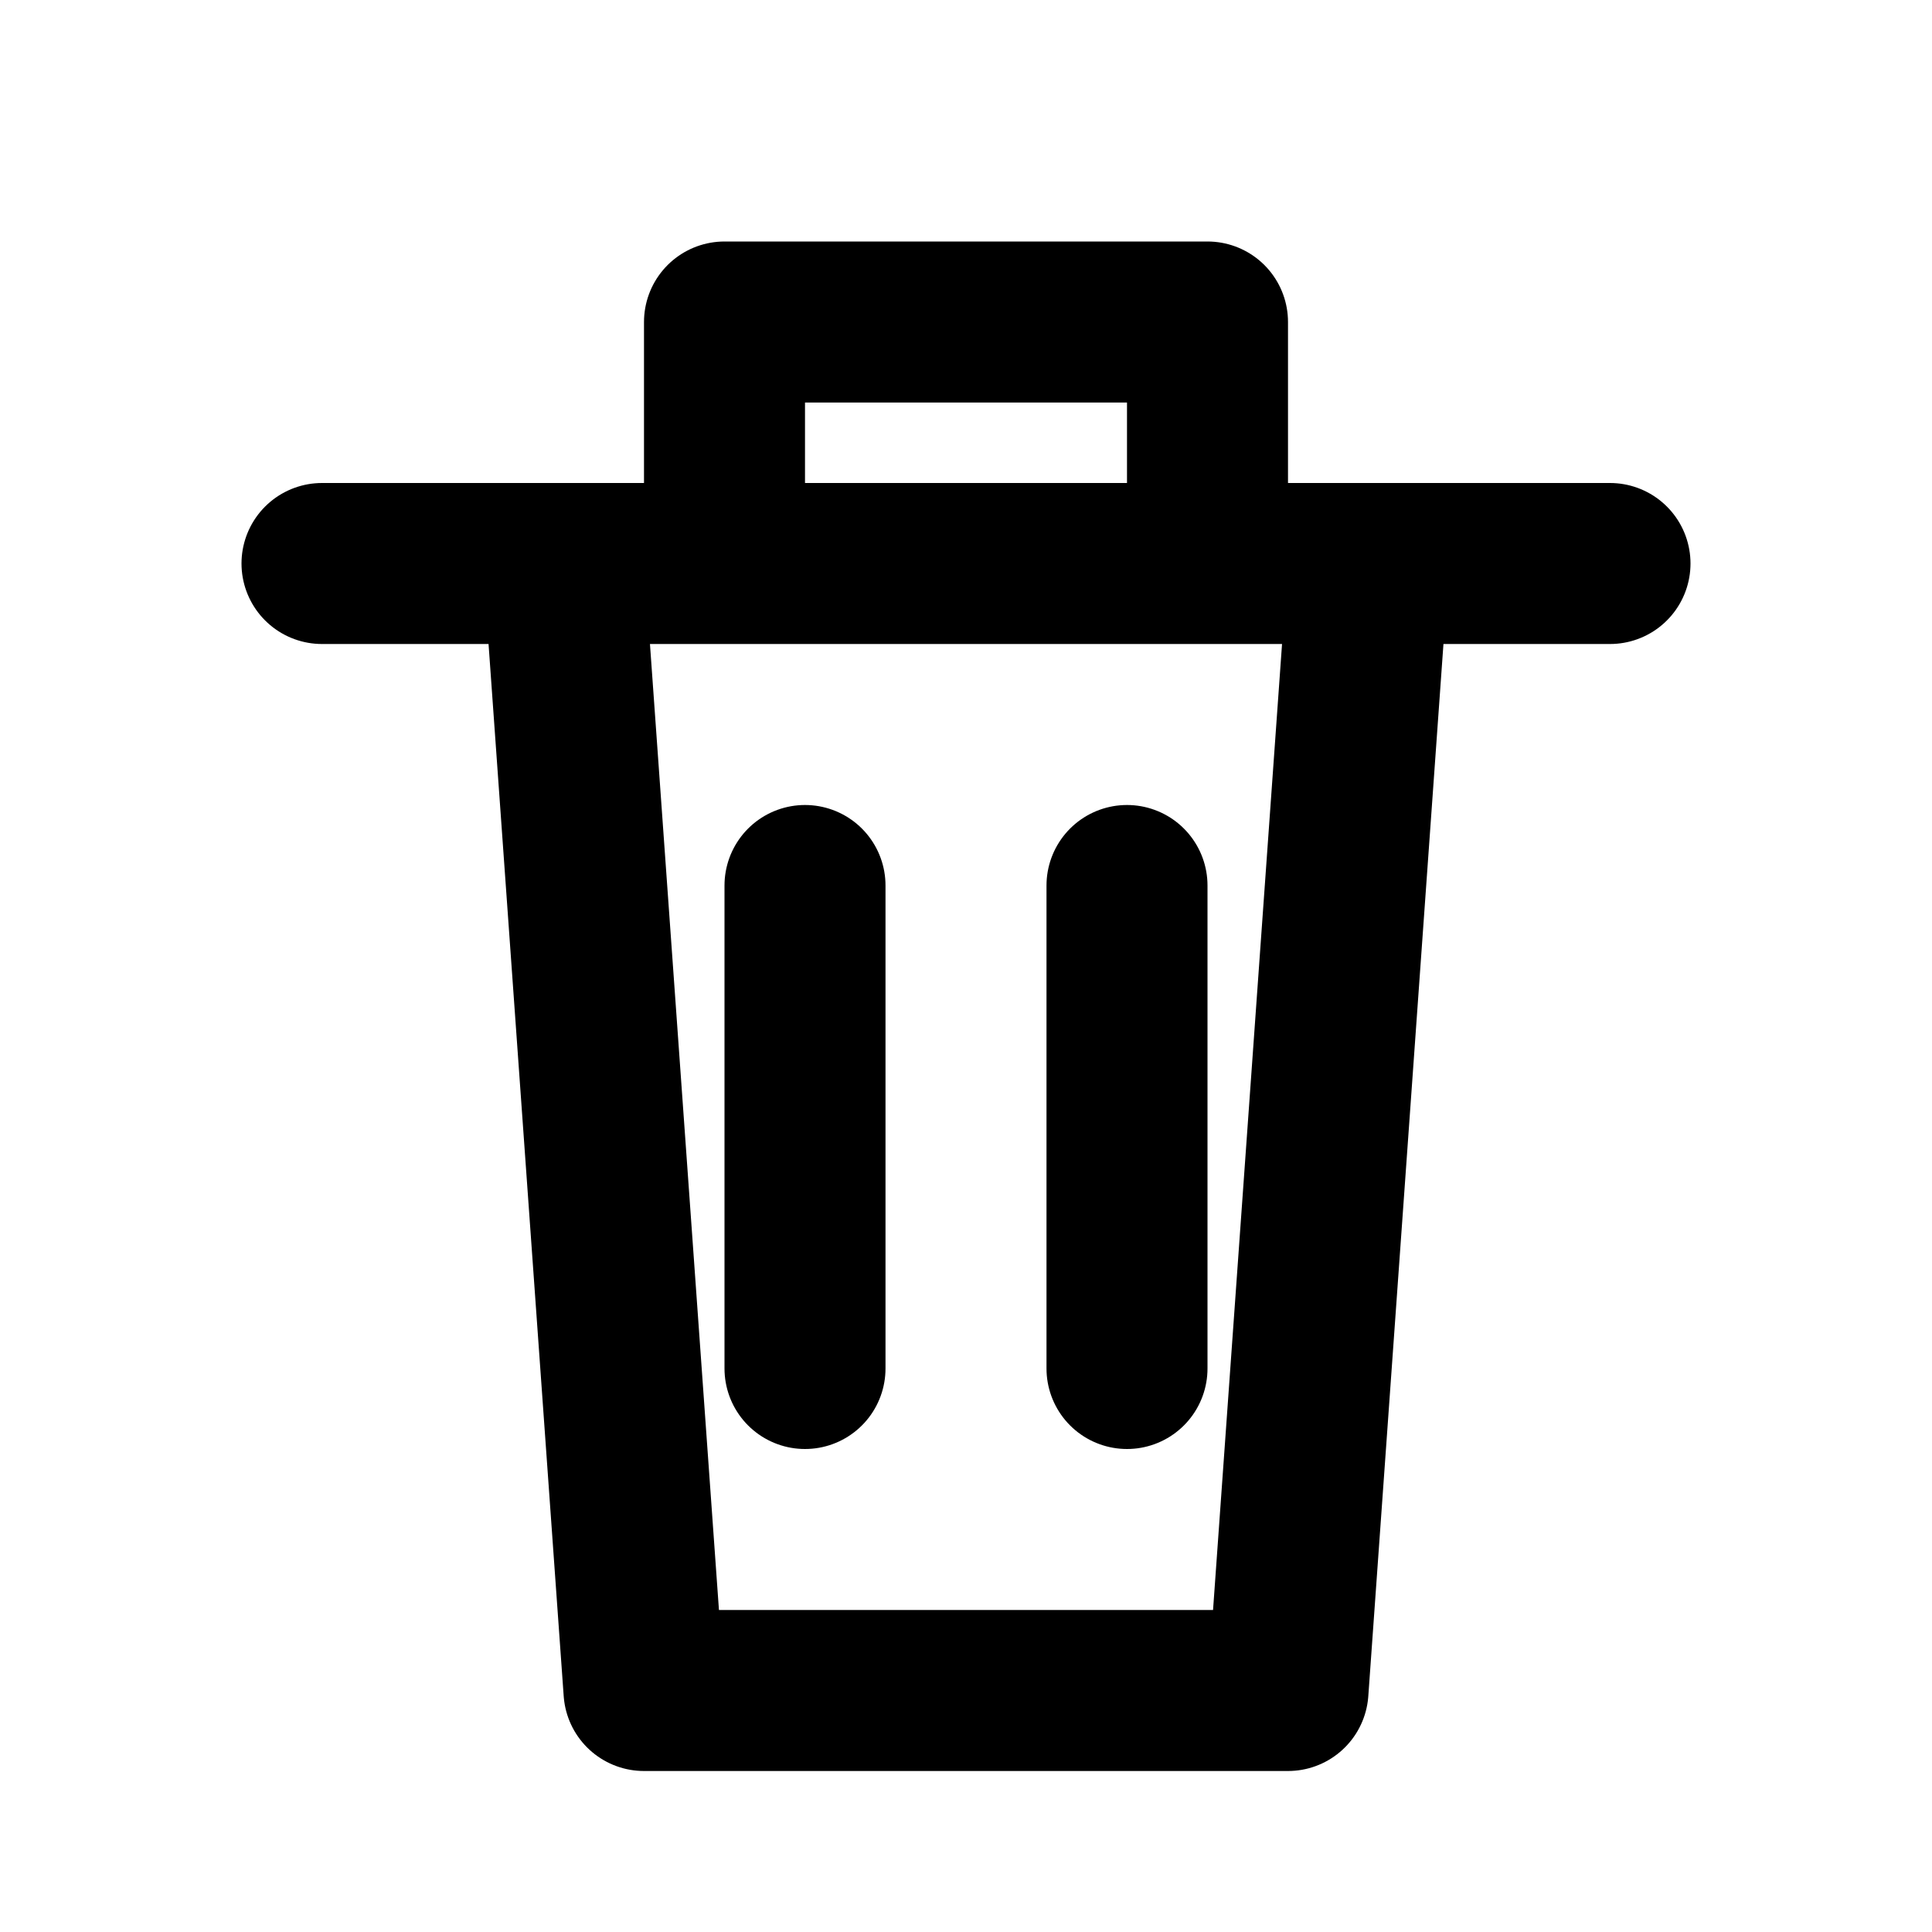
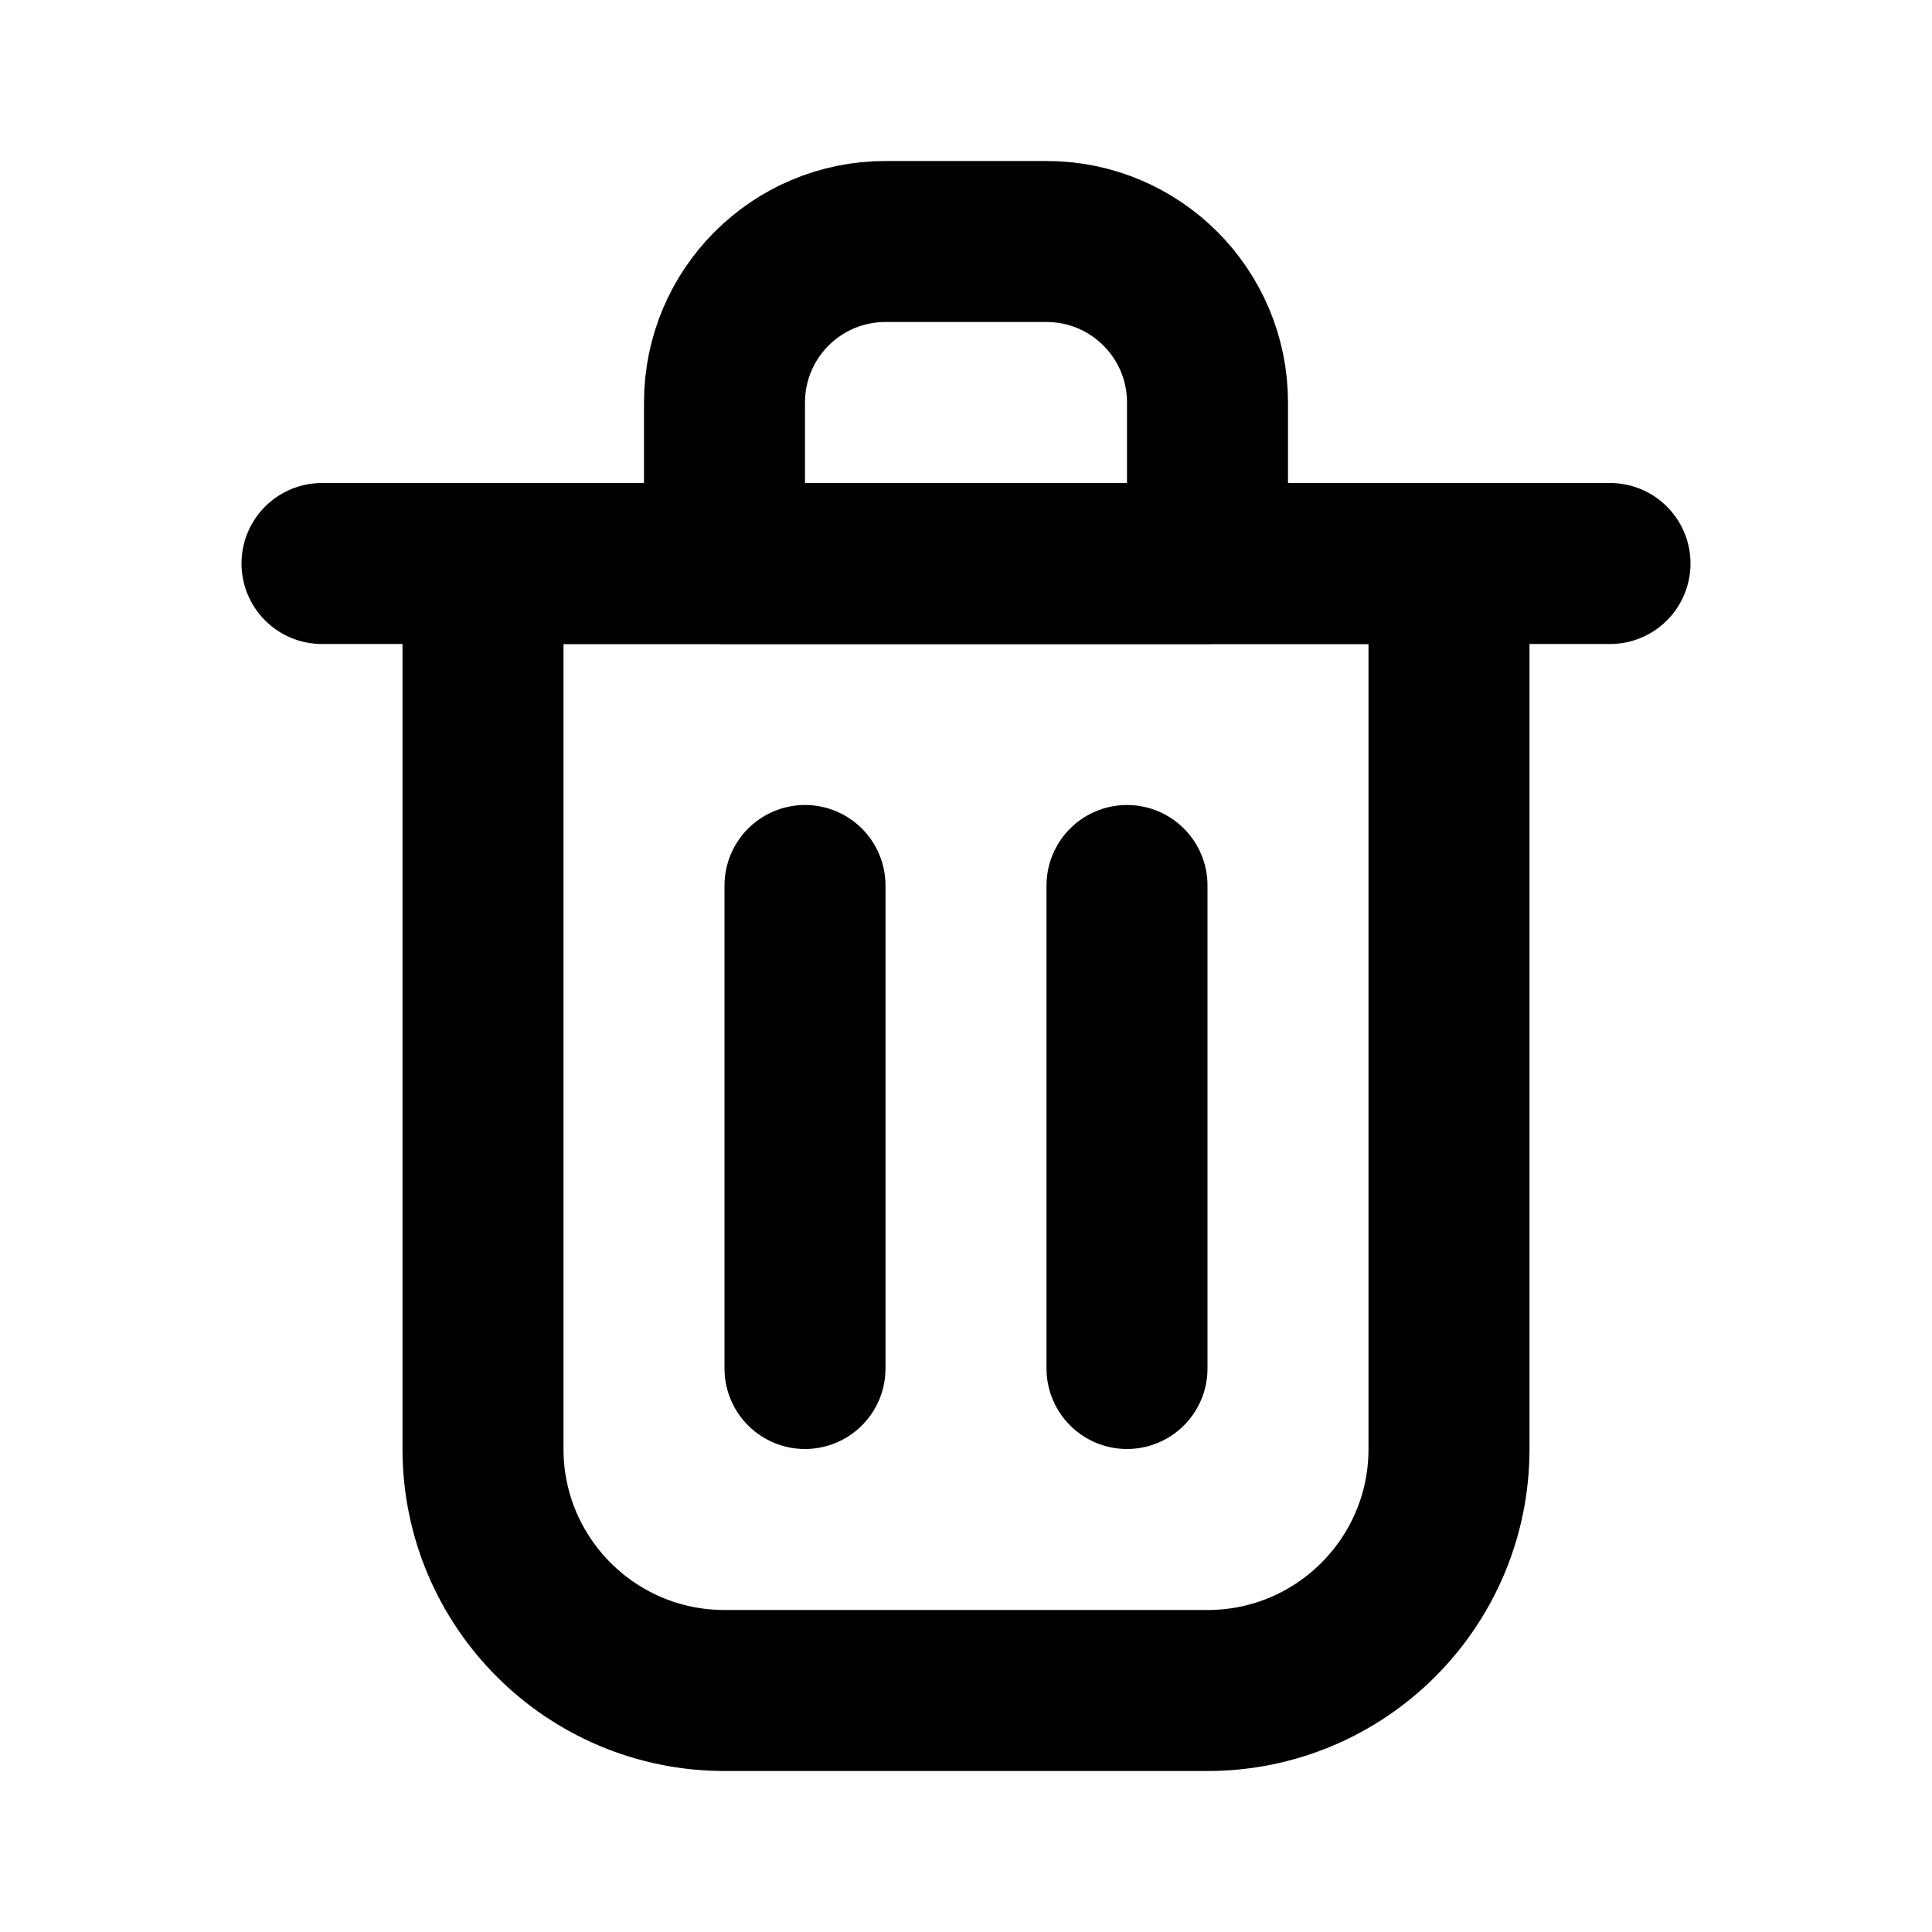
- <svg xmlns="http://www.w3.org/2000/svg" viewBox="0 0 24 24" fill="none" stroke="black" stroke-width="2" stroke-linecap="round" stroke-linejoin="round">
-   <path d="M4 7h16M9 7V4h6v3M7 7l1 14h8l1-14M10 11v6M14 11v6" />
+ <svg xmlns="http://www.w3.org/2000/svg" viewBox="0 0 24 24" fill="none">
+   <path d="M10 11V17" stroke="#000000" stroke-width="2" stroke-linecap="round" stroke-linejoin="round" />
+   <path d="M14 11V17" stroke="#000000" stroke-width="2" stroke-linecap="round" stroke-linejoin="round" />
+   <path d="M4 7H20" stroke="#000000" stroke-width="2" stroke-linecap="round" stroke-linejoin="round" />
+   <path d="M6 7H12H18V18C18 19.657 16.657 21 15 21H9C7.343 21 6 19.657 6 18V7Z" stroke="#000000" stroke-width="2" stroke-linecap="round" stroke-linejoin="round" />
+   <path d="M9 5C9 3.895 9.895 3 11 3H13C14.105 3 15 3.895 15 5V7H9V5Z" stroke="#000000" stroke-width="2" stroke-linecap="round" stroke-linejoin="round" />
</svg>
